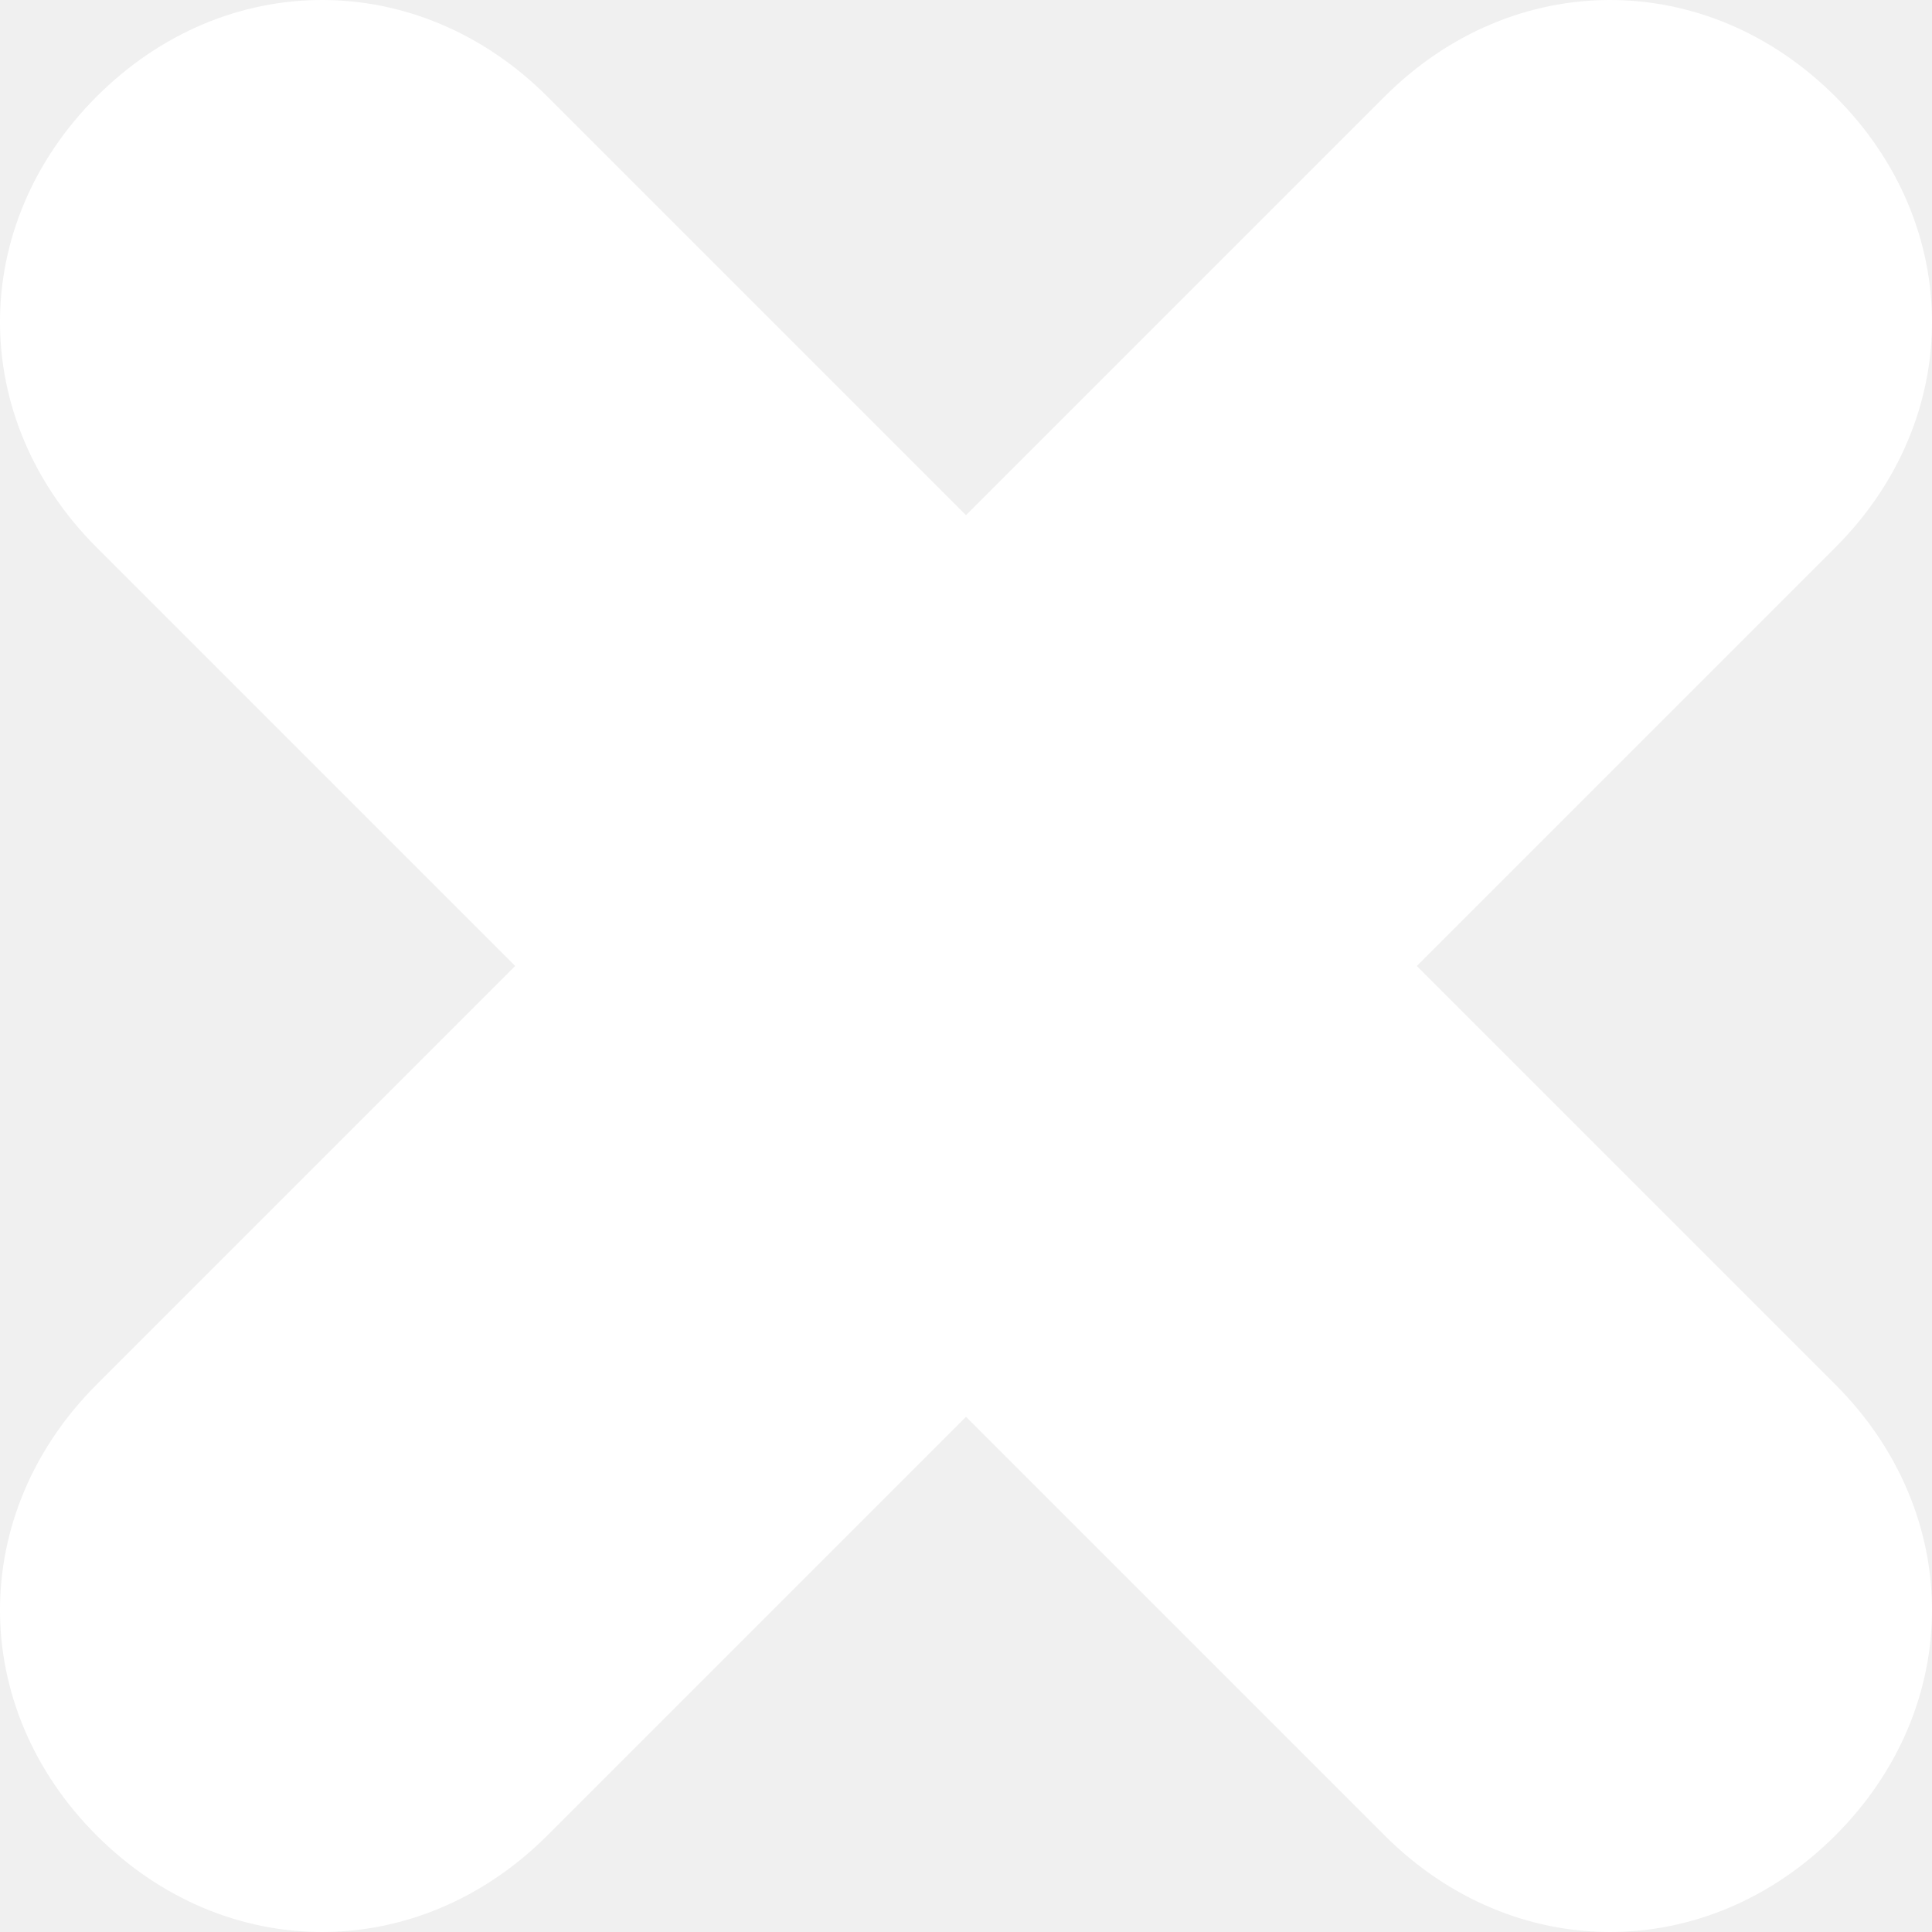
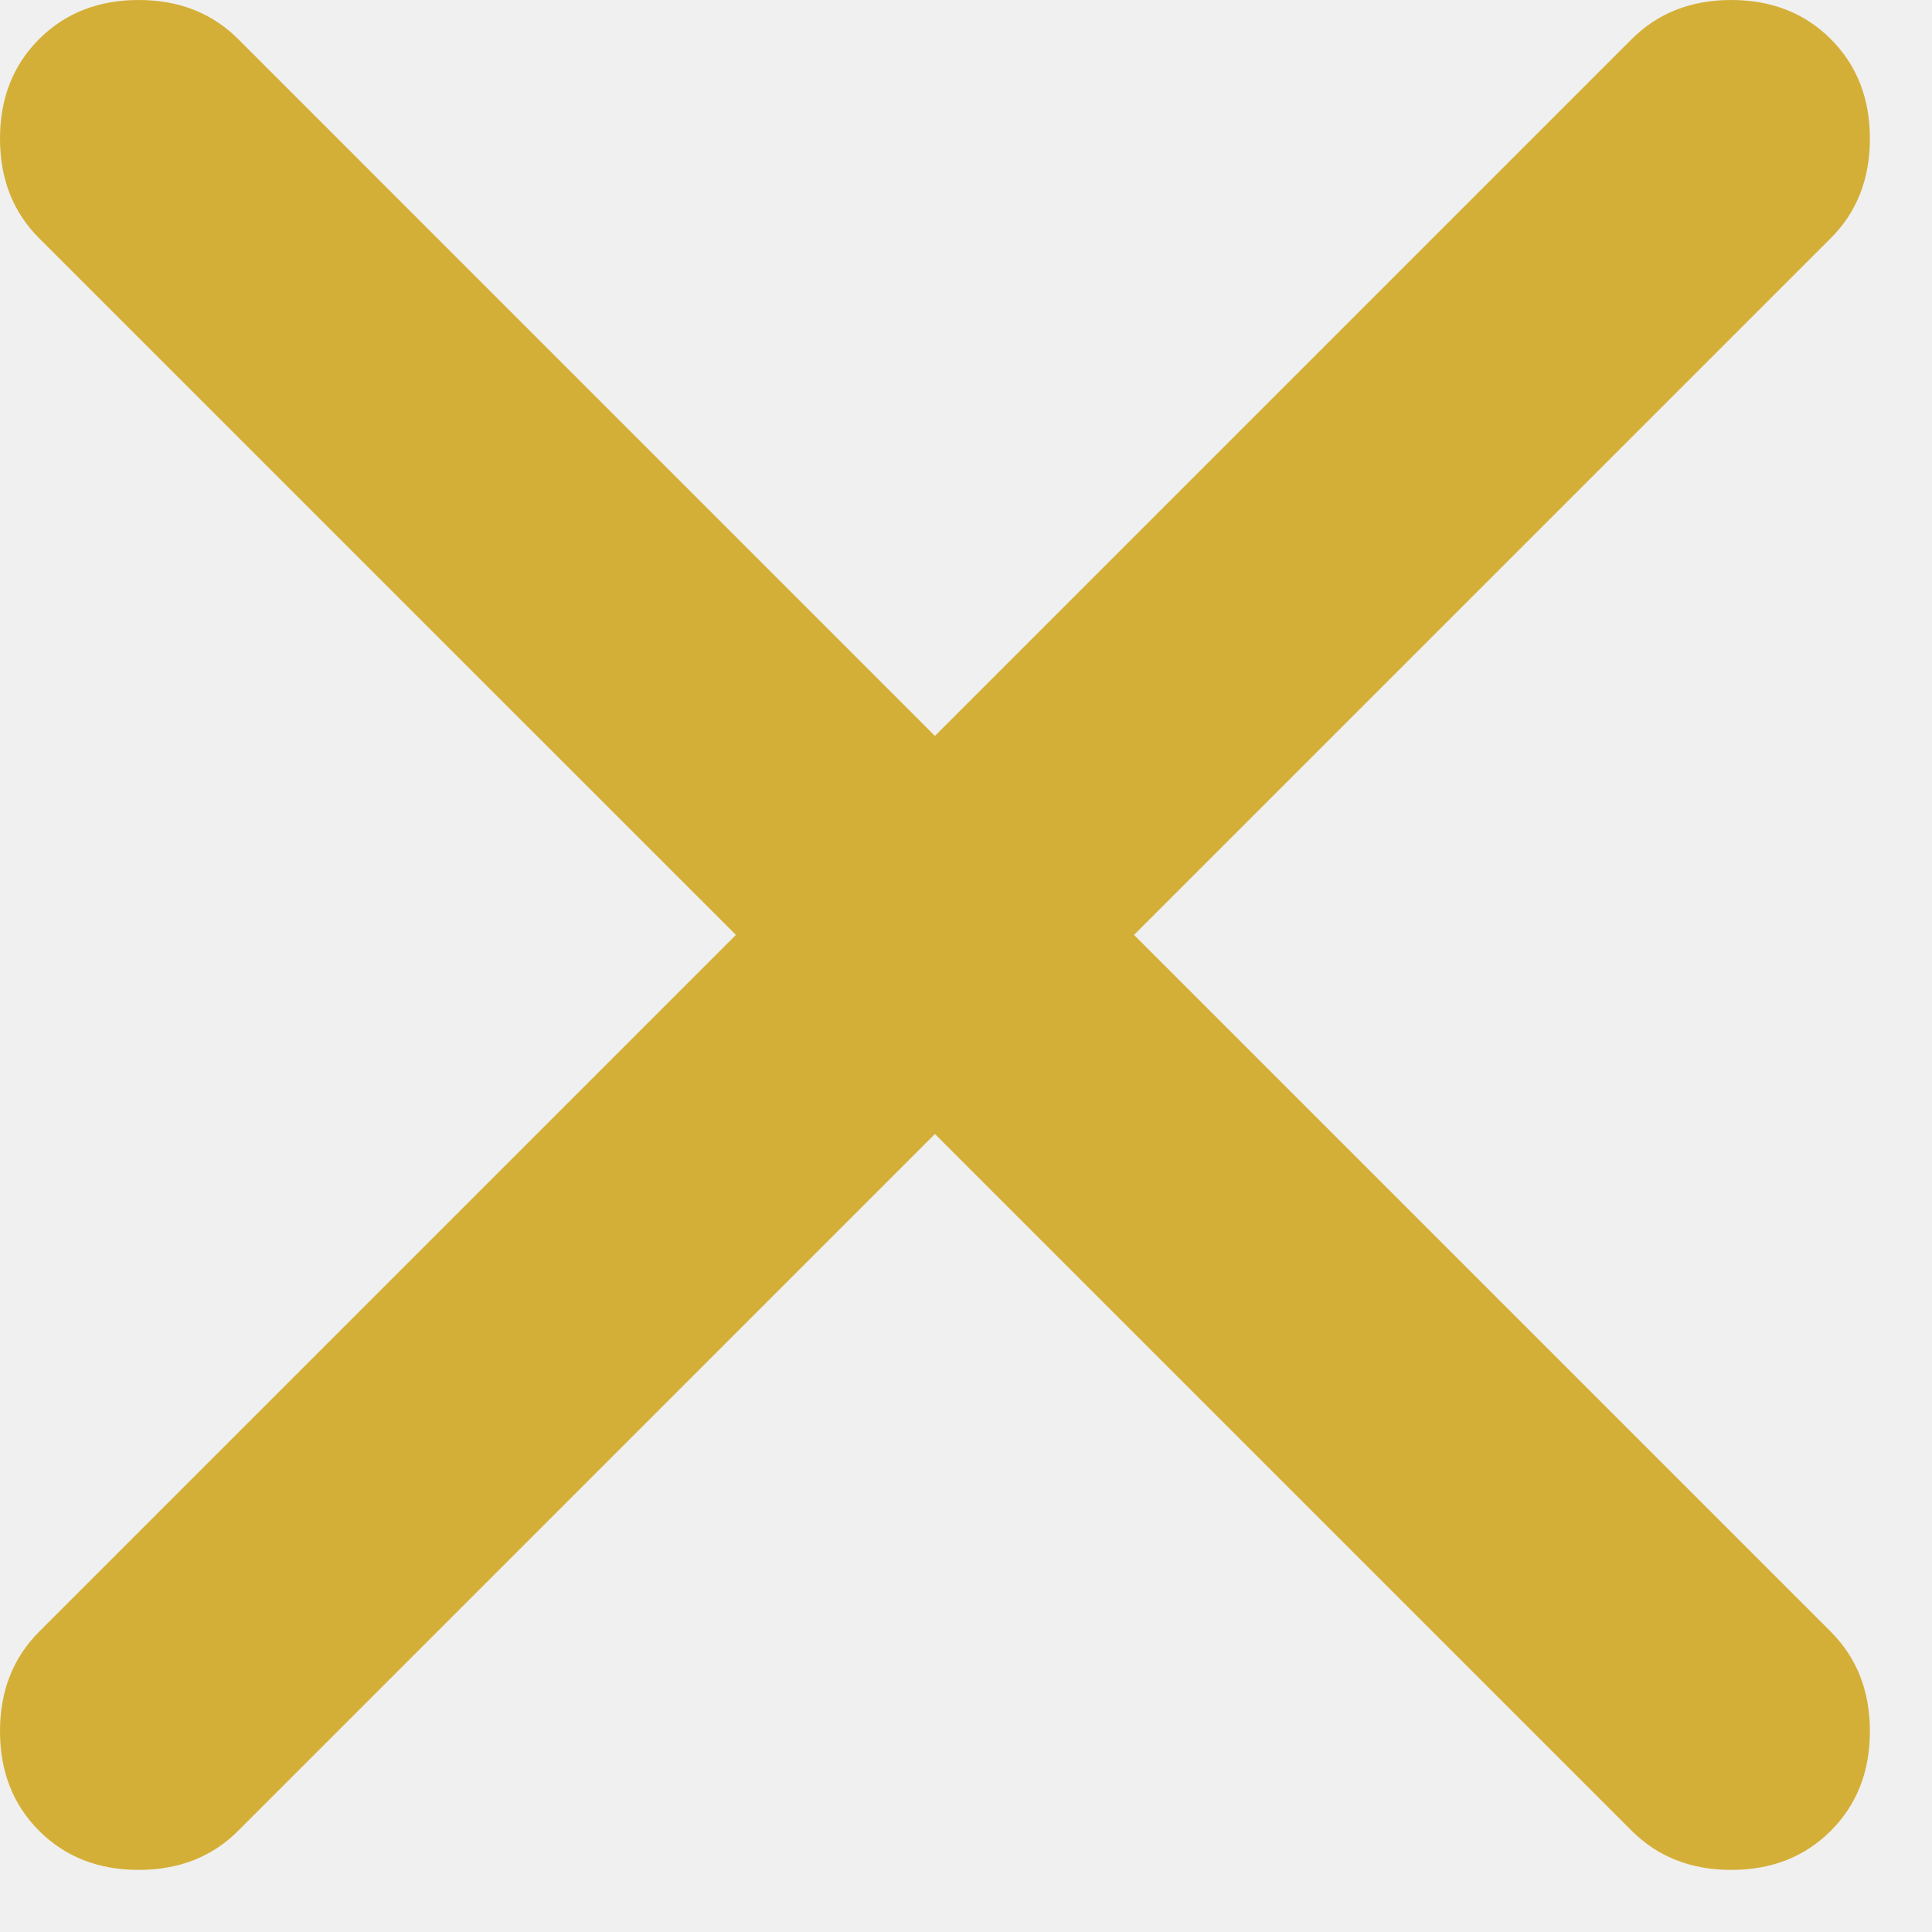
- <svg xmlns="http://www.w3.org/2000/svg" version="1.1" id="Capa_1" x="0px" y="0px" viewBox="0 0 12 12" style="enable-background:new 0 0 12 12;" xml:space="preserve">
-   <g>
-     <path fill="#ffffff" d="M11.4,0.6c-0.8-0.8-2-0.8-2.8,0L6,3.2L3.4,0.6c-0.8-0.8-2-0.8-2.8,0c-0.8,0.8-0.8,2,0,2.8L3.2,6L0.6,8.6   c-0.8,0.8-0.8,2,0,2.8C1,11.8,1.5,12,2,12s1-0.2,1.4-0.6L6,8.8l2.6,2.6C9,11.8,9.5,12,10,12s1-0.2,1.4-0.6c0.8-0.8,0.8-2,0-2.8   L8.8,6l2.6-2.6C12.2,2.6,12.2,1.4,11.4,0.6z" />
-   </g>
+ <svg xmlns="http://www.w3.org/2000/svg" width="21" height="21" viewBox="0 0 21 21" fill="none">
+   <path d="M10.162 12.326L2.589 19.9C2.306 20.183 1.945 20.325 1.507 20.325C1.069 20.325 0.708 20.183 0.425 19.9C0.142 19.617 0 19.256 0 18.818C0 18.38 0.142 18.02 0.425 17.736L7.999 10.162L0.425 2.589C0.142 2.306 0 1.945 0 1.507C0 1.069 0.142 0.708 0.425 0.425C0.708 0.142 1.069 0 1.507 0C1.945 0 2.306 0.142 2.589 0.425L10.162 7.999L17.736 0.425C18.02 0.142 18.38 0 18.818 0C19.256 0 19.617 0.142 19.9 0.425C20.183 0.708 20.325 1.069 20.325 1.507C20.325 1.945 20.183 2.306 19.9 2.589L12.326 10.162L19.9 17.736C20.183 18.02 20.325 18.38 20.325 18.818C20.325 19.256 20.183 19.617 19.9 19.9C19.617 20.183 19.256 20.325 18.818 20.325C18.38 20.325 18.02 20.183 17.736 19.9L10.162 12.326Z" fill="#D4AF37" />
</svg>
